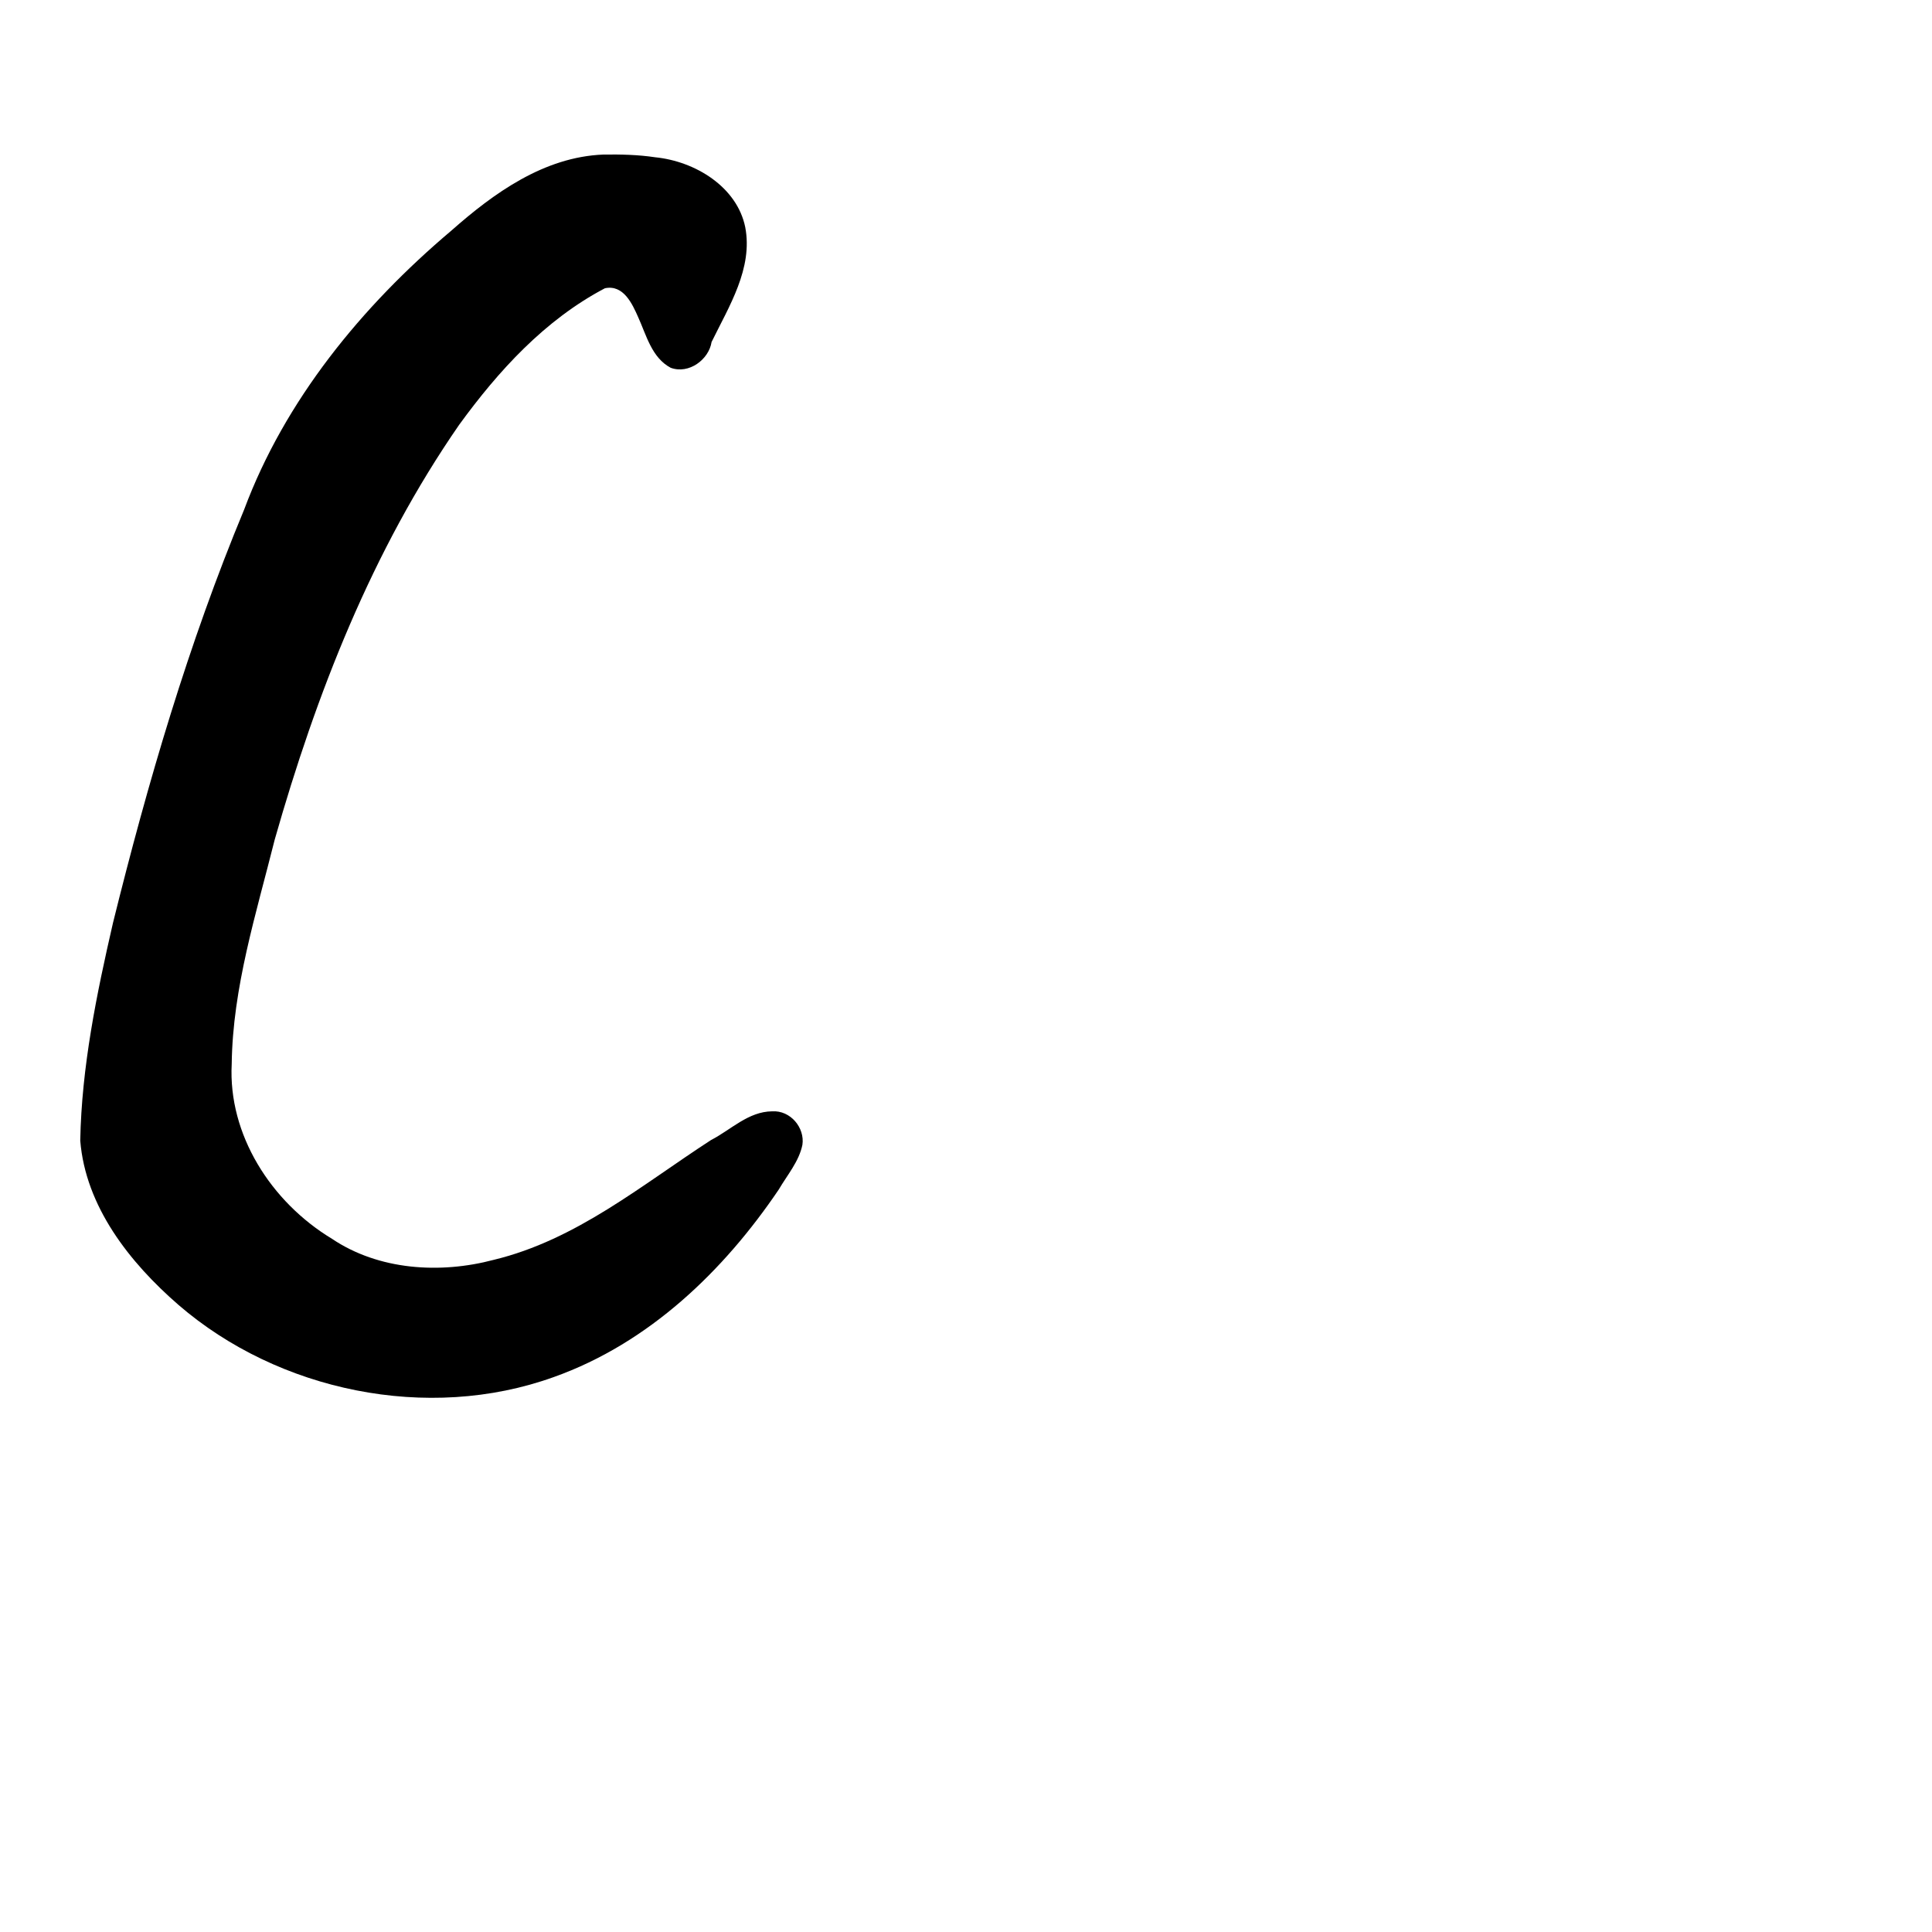
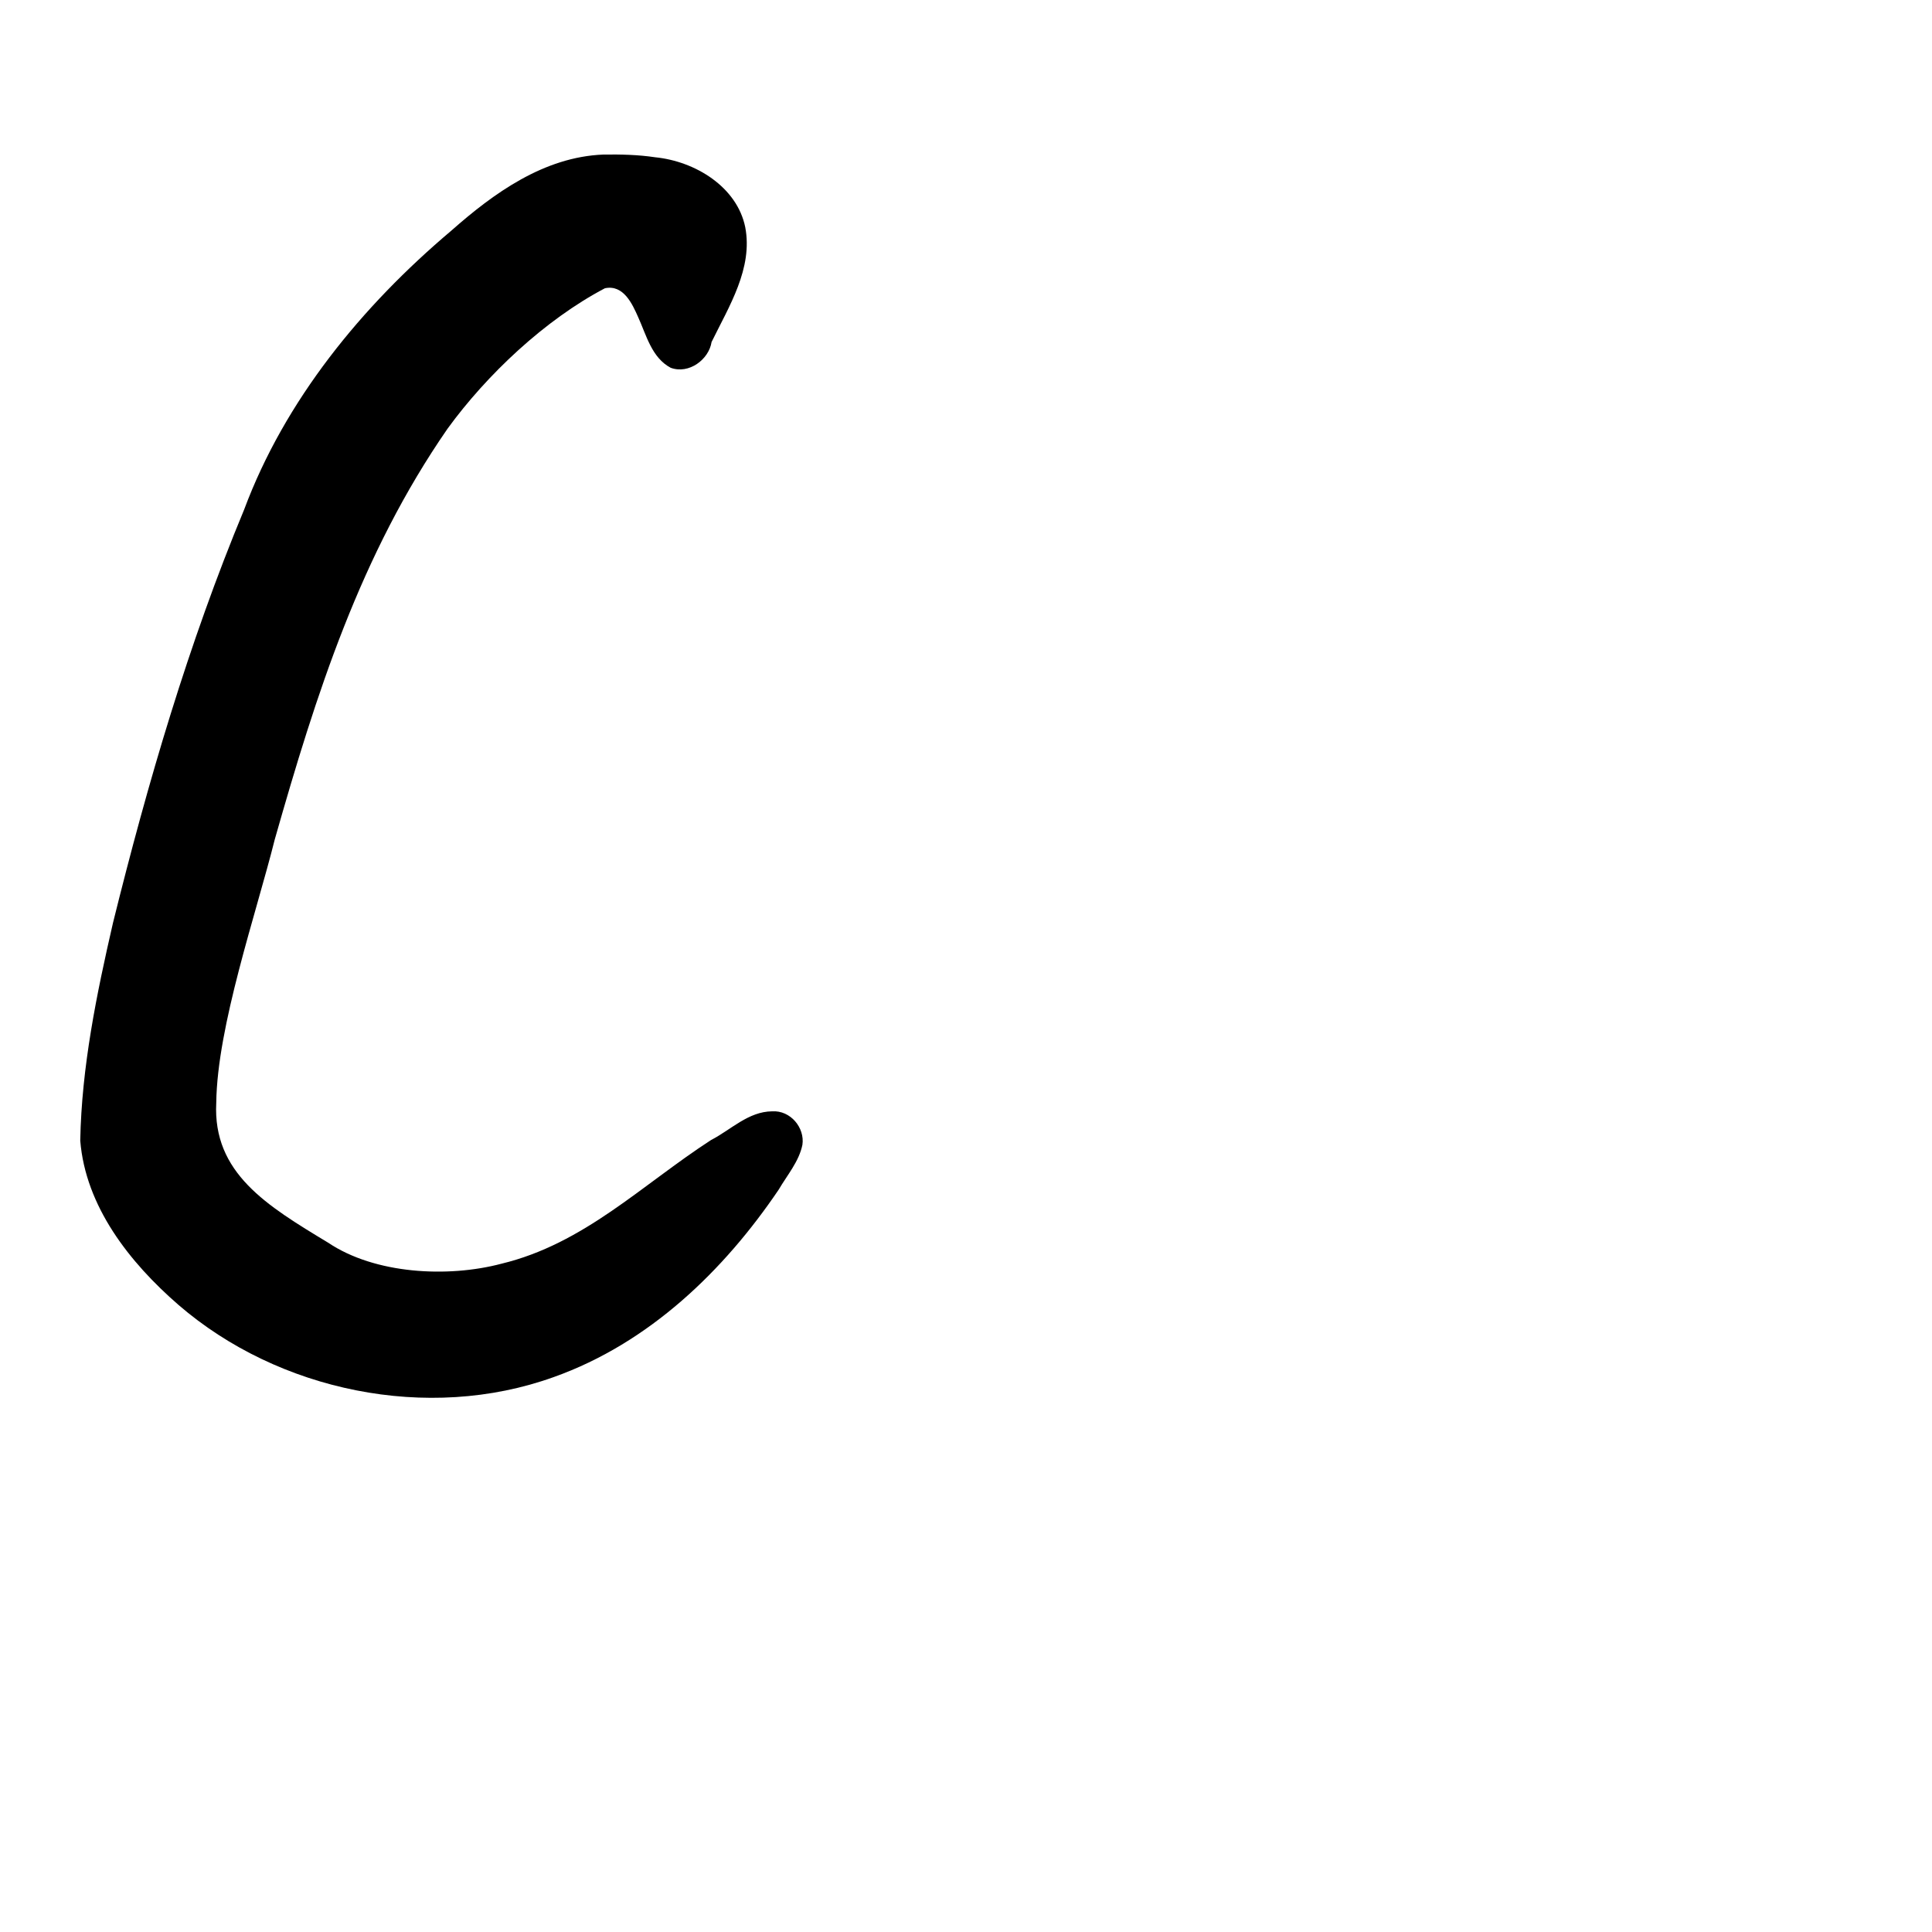
<svg xmlns="http://www.w3.org/2000/svg" width="1000" height="1000" viewBox="0 0 1000 1000" version="1.1" id="svg756">
  <defs id="defs750" />
  <g id="layer1" transform="translate(0,-32.41664)" style="display:inline">
-     <path style="display:inline;fill:#000000;stroke-width:9.743" d="m 312.343,112.417 c -30.837,1.195 -56.897,20.074 -78.745,39.384 -46.538,39.302 -86.127,87.828 -107.228,144.368 C 97.562,365.447 76.465,437.472 58.508,509.99 49.964,547.069 42.252,584.698 41.535,622.775 c 2.728,34.03 25.433,63.02 50.923,85.12 51.569,44.523 128.826,60.809 194.162,37.291 49.414,-17.583 88.159,-55.198 116.444,-97.038 4.385,-7.496 10.539,-14.602 12.264,-23.2 1.3,-8.8 -6.162,-17.912 -15.676,-17.311 -12.333,0.113 -21.353,9.584 -31.595,14.846 -35.899,23.266 -69.763,51.726 -112.523,62.032 -27.703,7.338 -59.437,5.42 -83.723,-10.909 -31.632,-19.109 -53.759,-54.039 -51.876,-90.442 0.491,-39.637 12.682,-77.878 22.268,-116.209 21.428,-75.296 50.361,-149.551 95.515,-214.744 20.188,-27.744 44.225,-54.202 75.374,-70.588 9.661,-2.062 14.246,8.224 17.25,15.017 4.194,9.203 6.976,20.916 16.795,26.134 9.439,3.482 19.75,-4.259 21.174,-13.336 9.035,-18.46 21.5,-38.128 17.424,-59.423 -4.251,-20.837 -25.825,-34.131 -46.657,-36.2 -8.837,-1.333 -17.807,-1.518 -26.734,-1.396 z" id="path524" />
+     <path style="display:inline;fill:#000000;stroke-width:9.743" d="m 312.343,112.417 c -30.837,1.195 -56.897,20.074 -78.745,39.384 -46.538,39.302 -86.127,87.828 -107.228,144.368 C 97.562,365.447 76.465,437.472 58.508,509.99 49.964,547.069 42.252,584.698 41.535,622.775 c 2.728,34.03 25.433,63.02 50.923,85.12 51.569,44.523 128.826,60.809 194.162,37.291 49.414,-17.583 88.159,-55.198 116.444,-97.038 4.385,-7.496 10.539,-14.602 12.264,-23.2 1.3,-8.8 -6.162,-17.912 -15.676,-17.311 -12.333,0.113 -21.353,9.584 -31.595,14.846 -35.899,23.266 -65.763,53.726 -108.523,64.032 -27.703,7.338 -65.437,5.42 -89.723,-10.909 -31.632,-19.109 -59.759,-36.039 -57.876,-72.442 0.491,-39.637 20.682,-97.878 30.268,-136.209 21.428,-75.296 44.361,-147.551 89.515,-212.744 20.188,-27.744 50.225,-56.202 81.374,-72.588 9.661,-2.062 14.246,8.224 17.25,15.017 4.194,9.203 6.976,20.916 16.795,26.134 9.439,3.482 19.75,-4.259 21.174,-13.336 9.035,-18.46 21.5,-38.128 17.424,-59.423 -4.251,-20.837 -25.825,-34.131 -46.657,-36.2 -8.837,-1.333 -17.807,-1.518 -26.734,-1.396 z" id="path524" />
  </g>
</svg>
